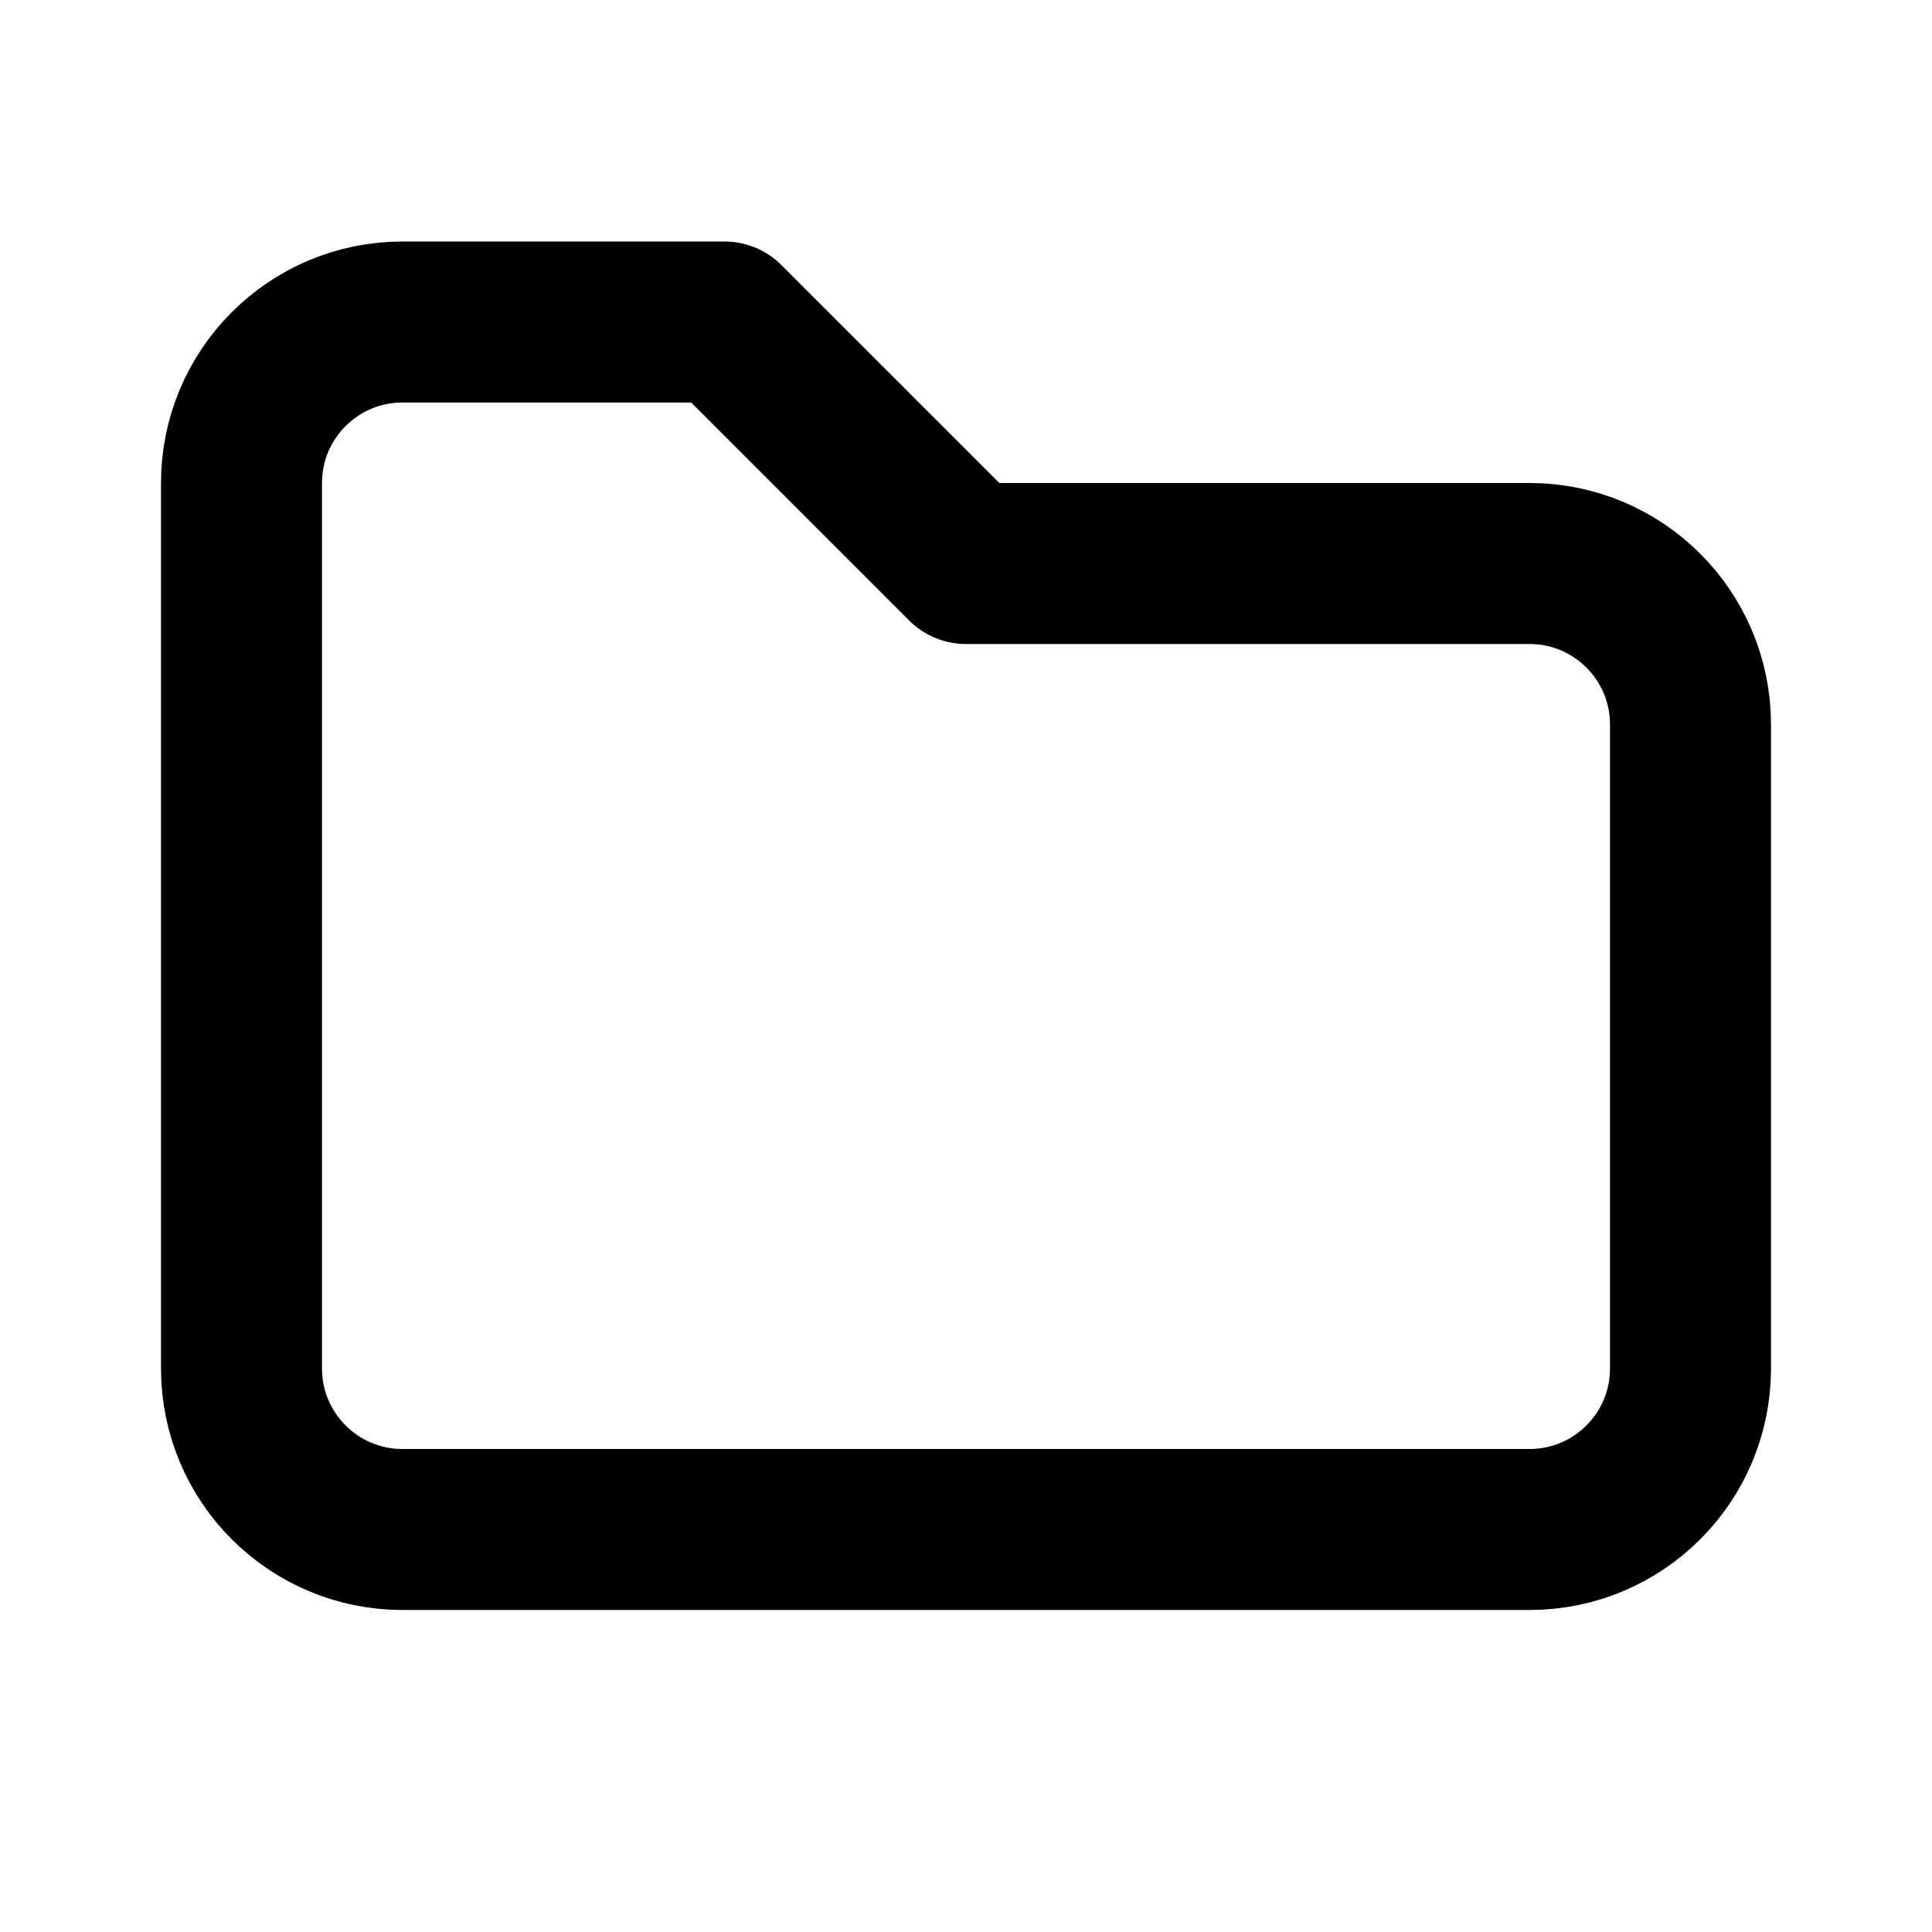
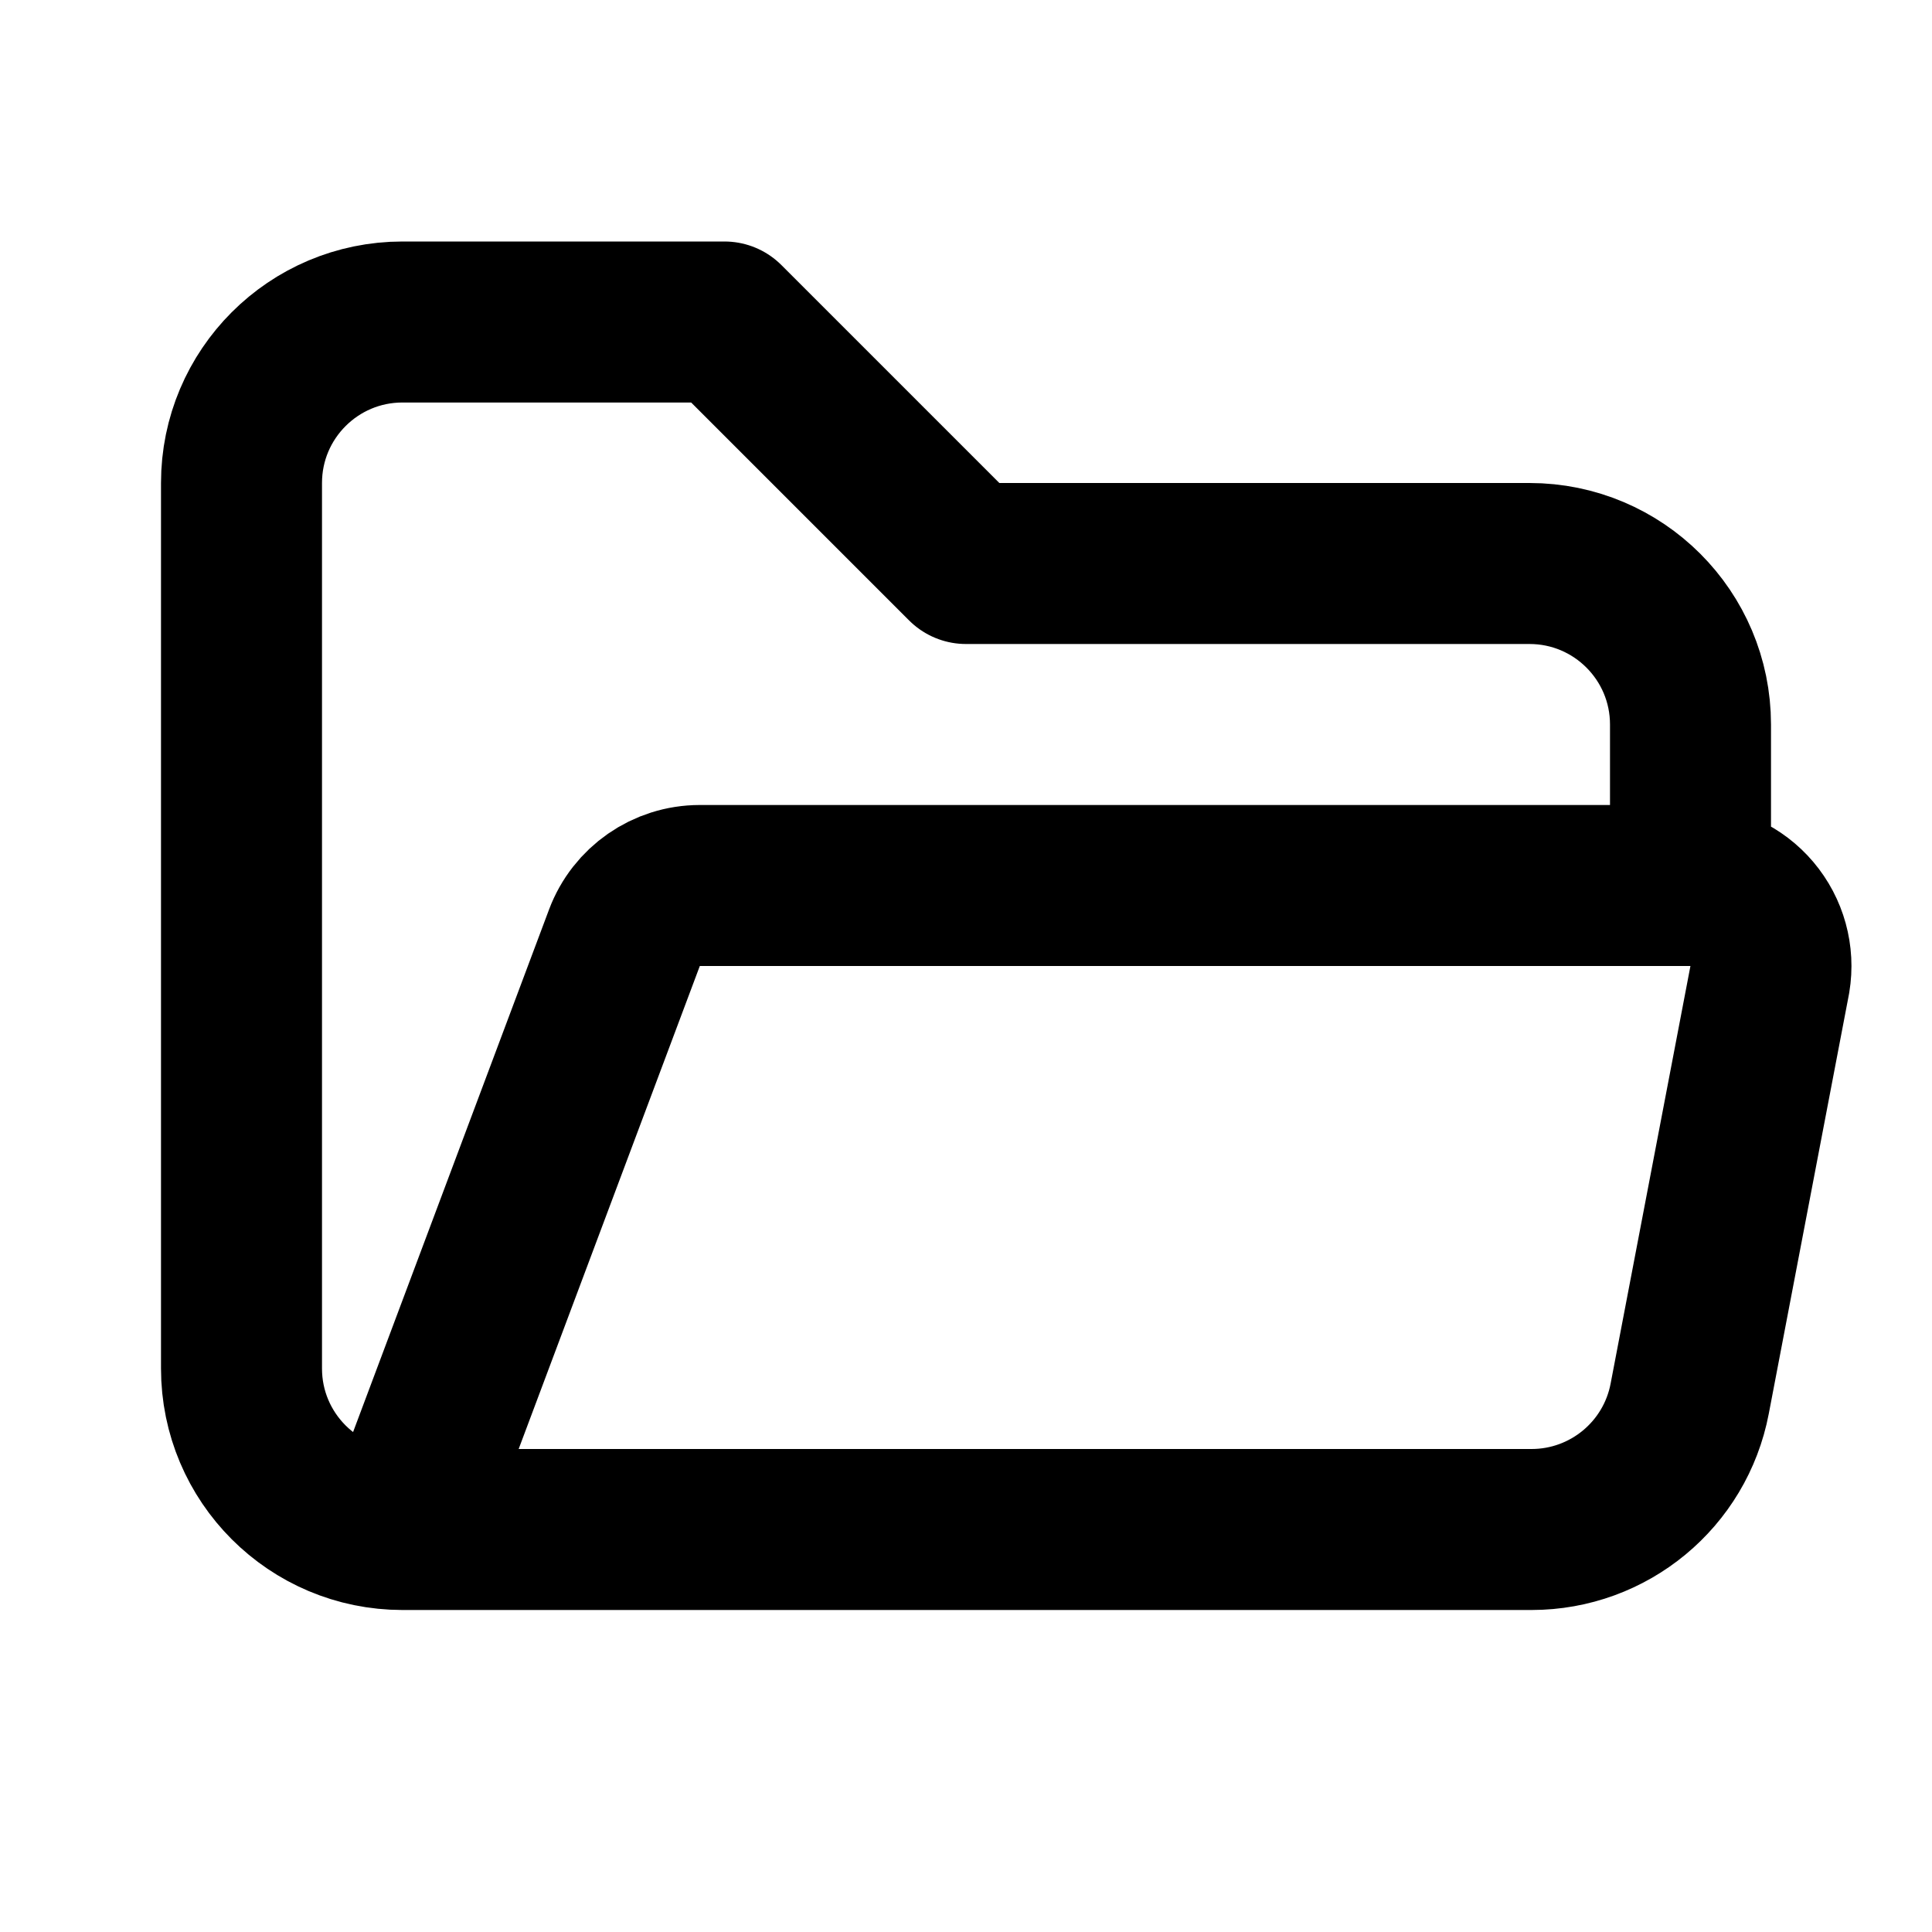
- <svg xmlns="http://www.w3.org/2000/svg" width="24" height="24" viewBox="0 0 24 24" fill="none" stroke="currentColor" stroke-width="2" stroke-linecap="round" stroke-linejoin="round" class="icon icon-tabler icons-tabler-outline icon-tabler-folder">
+ <svg xmlns="http://www.w3.org/2000/svg" width="24" height="24" viewBox="0 0 24 24" fill="none" stroke="currentColor" stroke-width="2" stroke-linecap="round" stroke-linejoin="round" class="icon icon-tabler icons-tabler-outline icon-tabler-folder-open">
  <path stroke="none" d="M0 0h24v24H0z" fill="none" />
-   <path d="M5 4h4l3 3h7a2 2 0 0 1 2 2v8a2 2 0 0 1 -2 2h-14a2 2 0 0 1 -2 -2v-11a2 2 0 0 1 2 -2" />
+   <path d="M5 19l2.757 -7.351a1 1 0 0 1 .936 -.649h12.307a1 1 0 0 1 .986 1.164l-.996 5.211a2 2 0 0 1 -1.964 1.625h-14.026a2 2 0 0 1 -2 -2v-11a2 2 0 0 1 2 -2h4l3 3h7a2 2 0 0 1 2 2v2" />
</svg>
